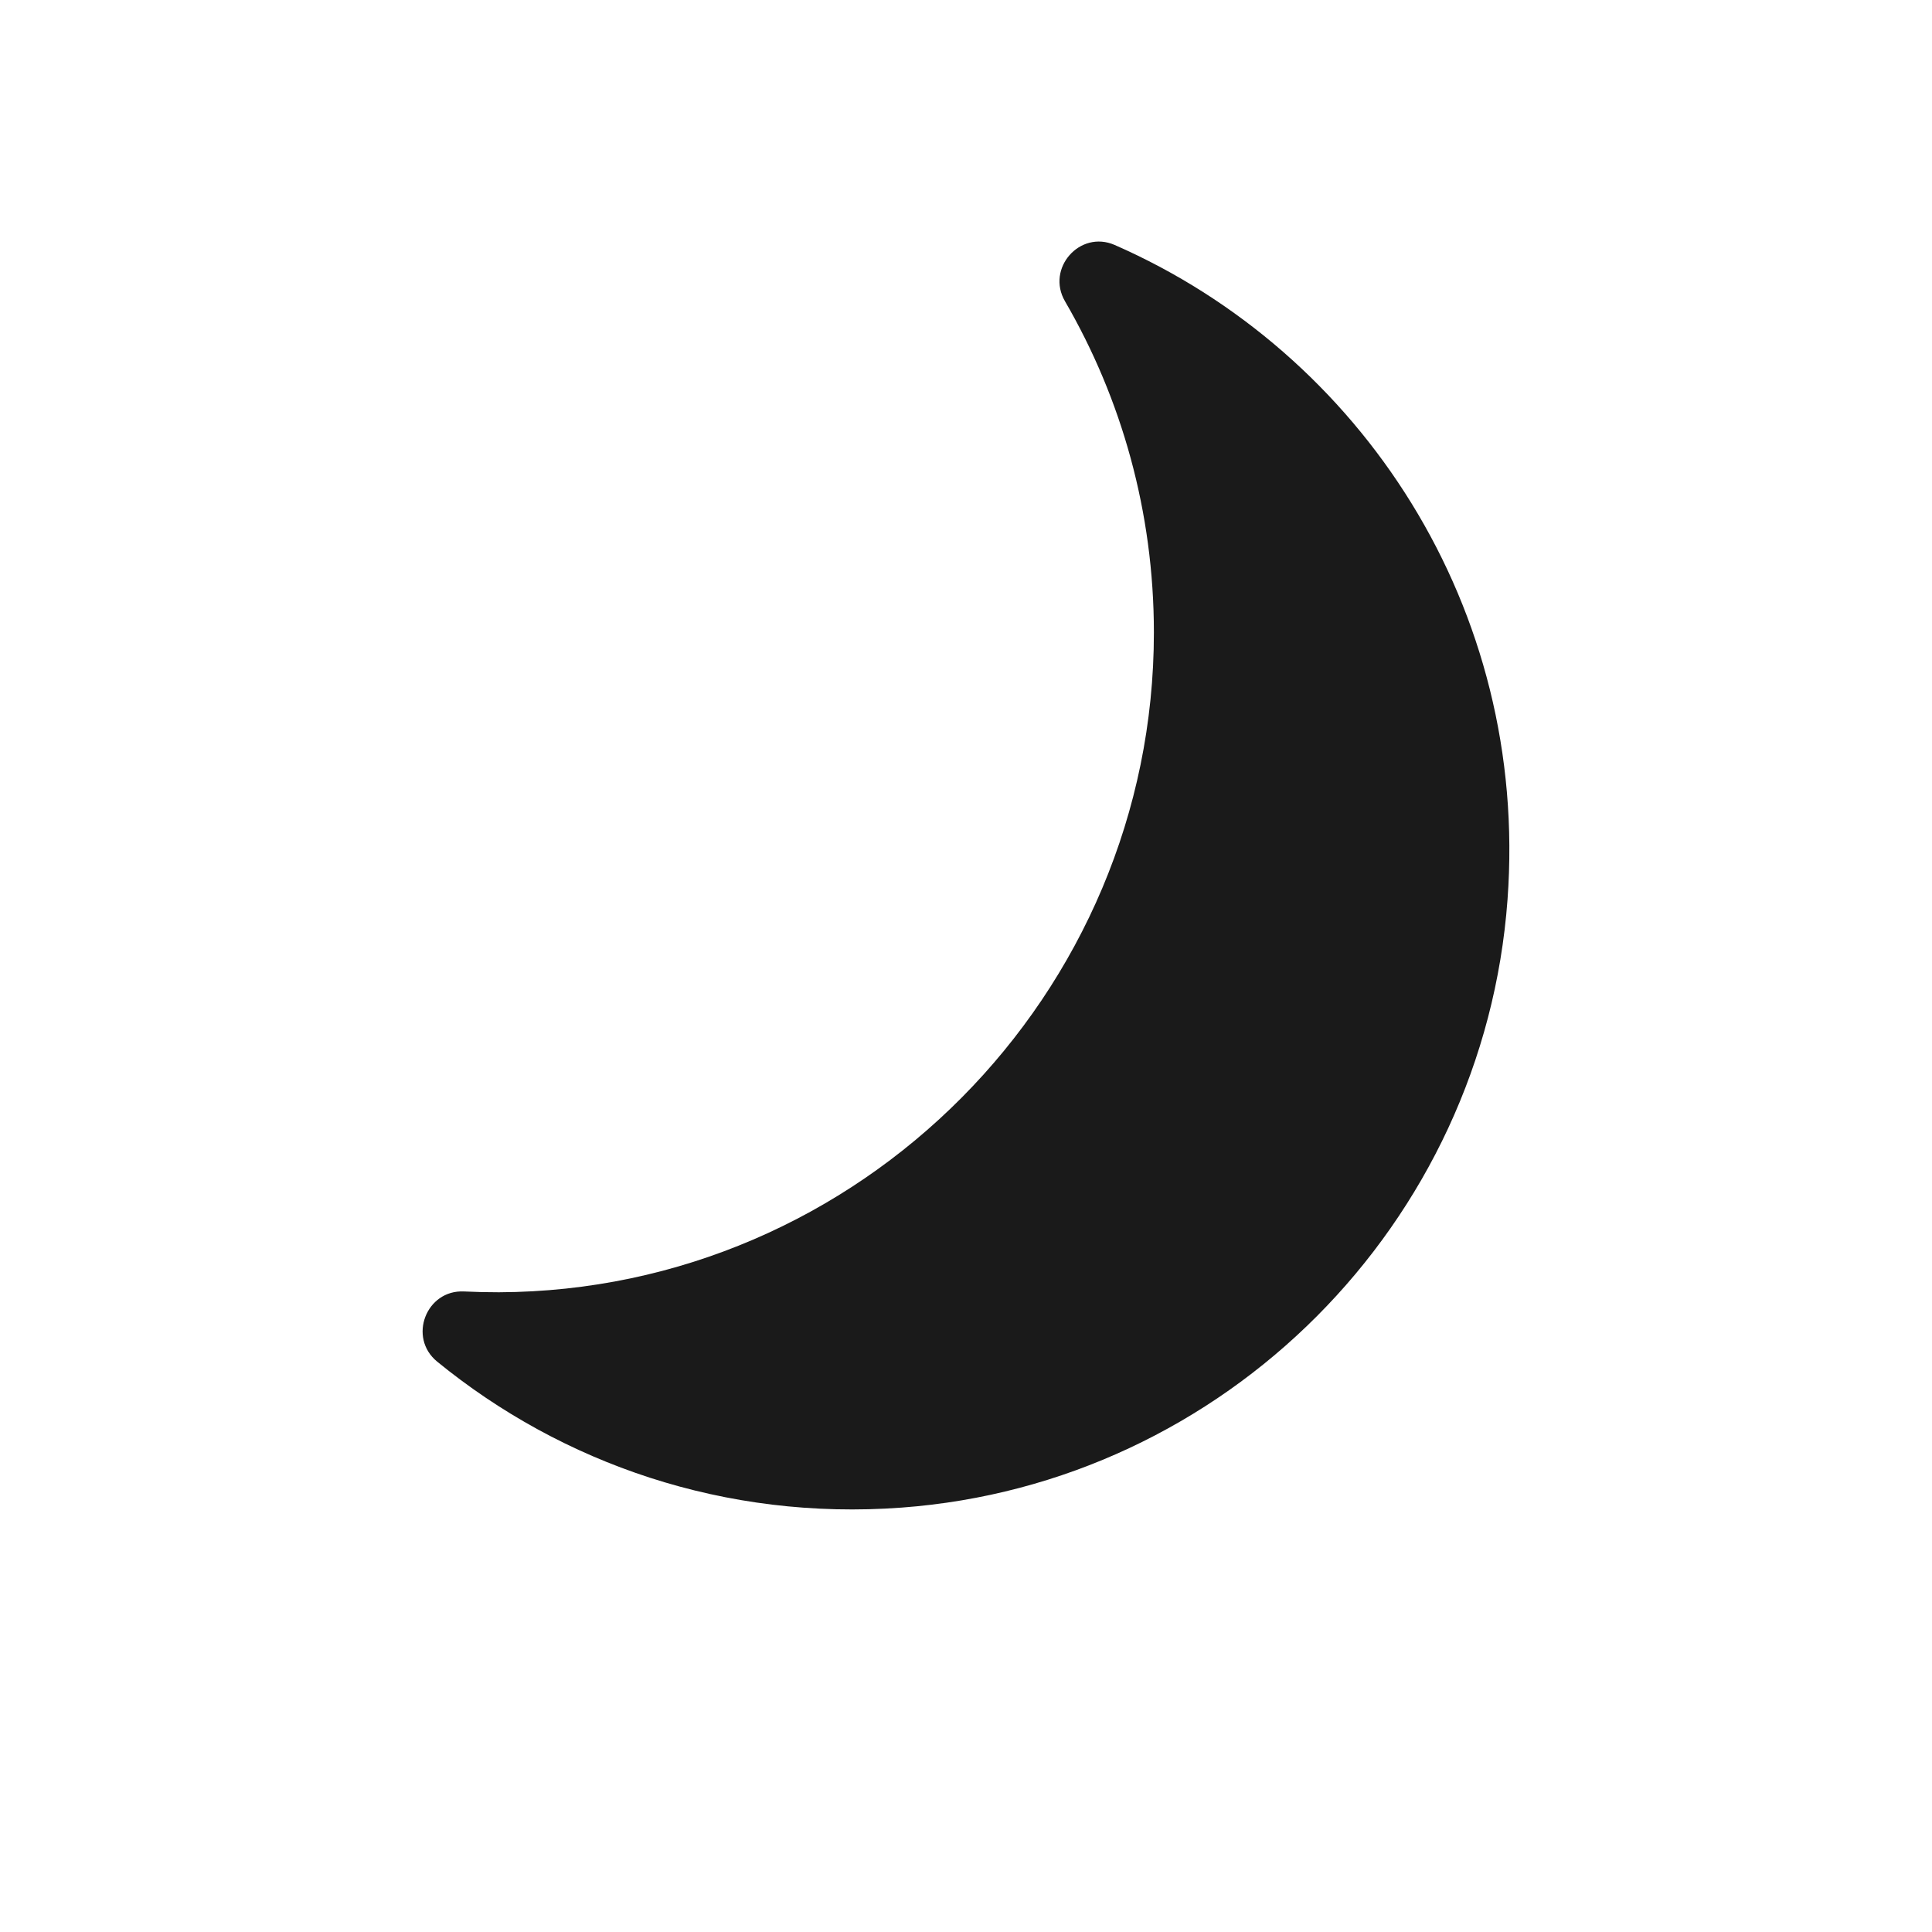
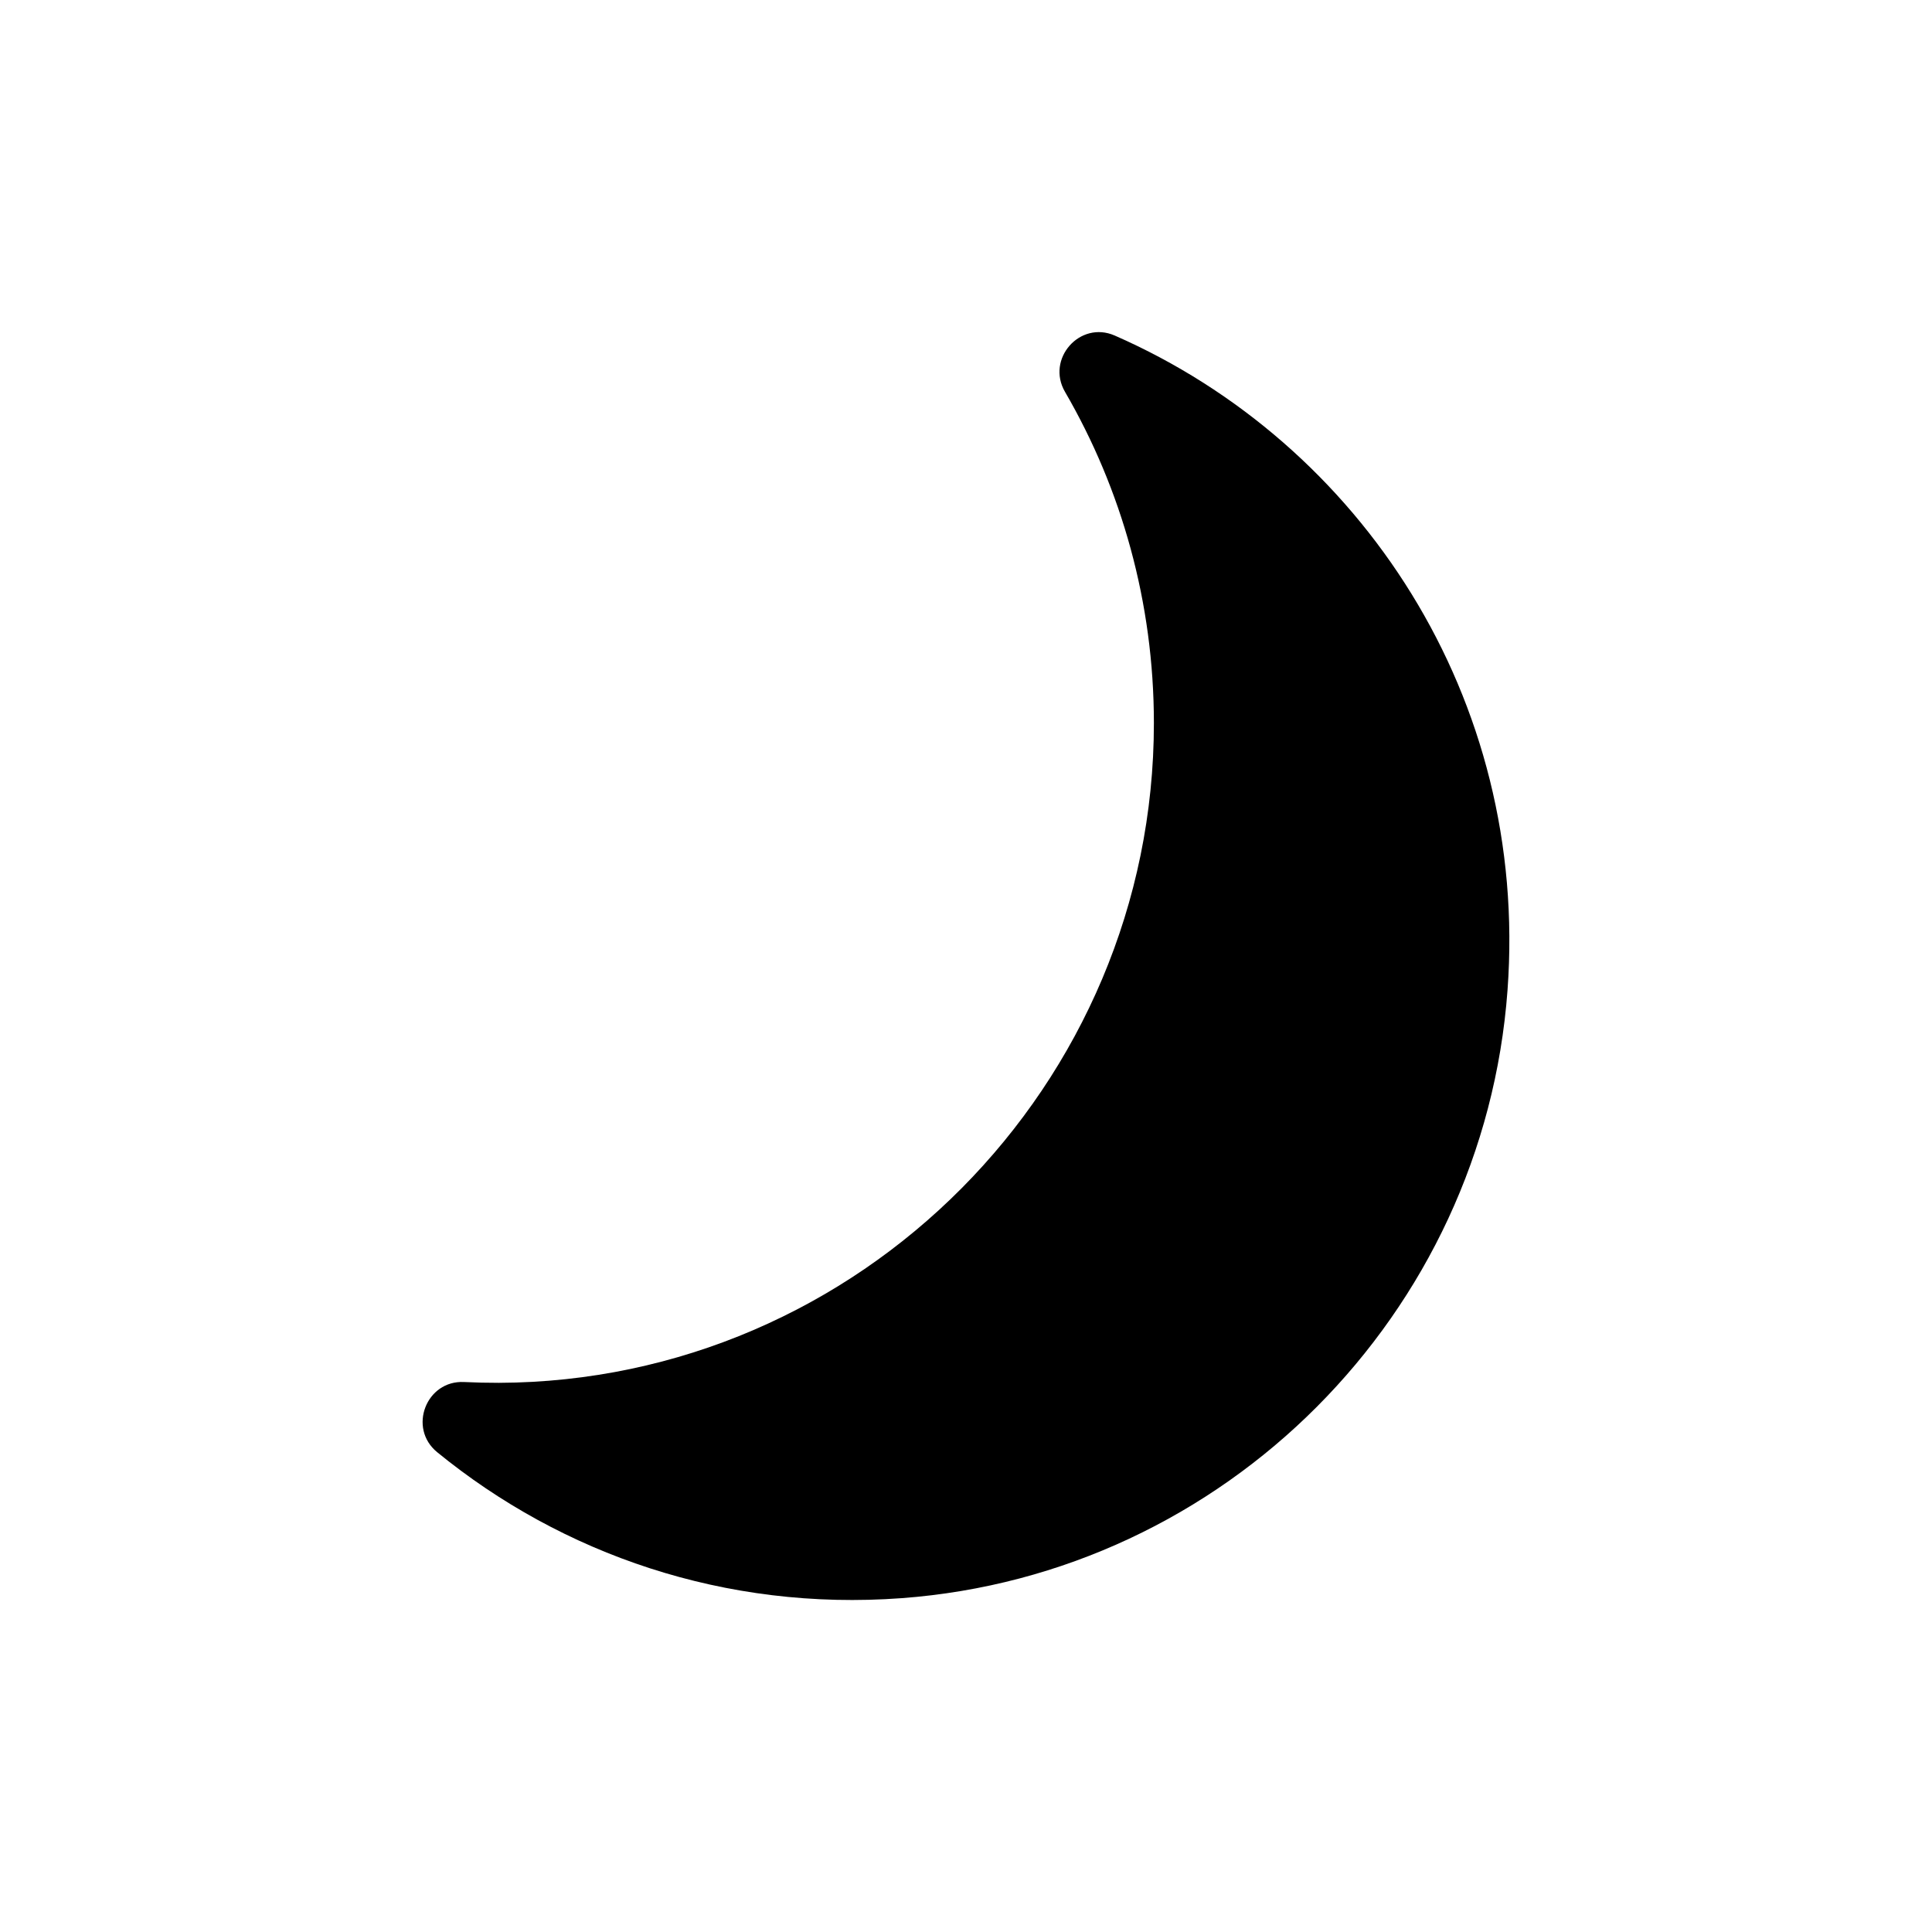
- <svg xmlns="http://www.w3.org/2000/svg" width="24" height="24" viewBox="0 0 24 24" fill="none">
-   <path d="M13.23 3.743C13.932 4.952 14.334 6.358 14.334 7.858C14.334 12.354 10.679 16.036 6.198 16.053C6.052 16.053 5.908 16.05 5.764 16.043C5.294 16.02 5.065 16.615 5.43 16.914C6.982 18.182 9.008 18.89 11.2 18.728C15.215 18.431 18.432 15.203 18.727 11.175C18.993 7.553 16.909 4.384 13.847 3.043C13.414 2.854 12.992 3.334 13.23 3.743Z" fill="#1A1A1A" />
+ <svg xmlns="http://www.w3.org/2000/svg" width="100%" height="100%" viewBox="0 -1.125 24 24" fill="none">
+   <path d="M13.23 3.743C13.932 4.952 14.334 6.358 14.334 7.858C14.334 12.354 10.679 16.036 6.198 16.053C6.052 16.053 5.908 16.05 5.764 16.043C5.294 16.02 5.065 16.615 5.43 16.914C6.982 18.182 9.008 18.89 11.2 18.728C15.215 18.431 18.432 15.203 18.727 11.175C18.993 7.553 16.909 4.384 13.847 3.043C13.414 2.854 12.992 3.334 13.23 3.743Z" fill="currentColor" />
</svg>
